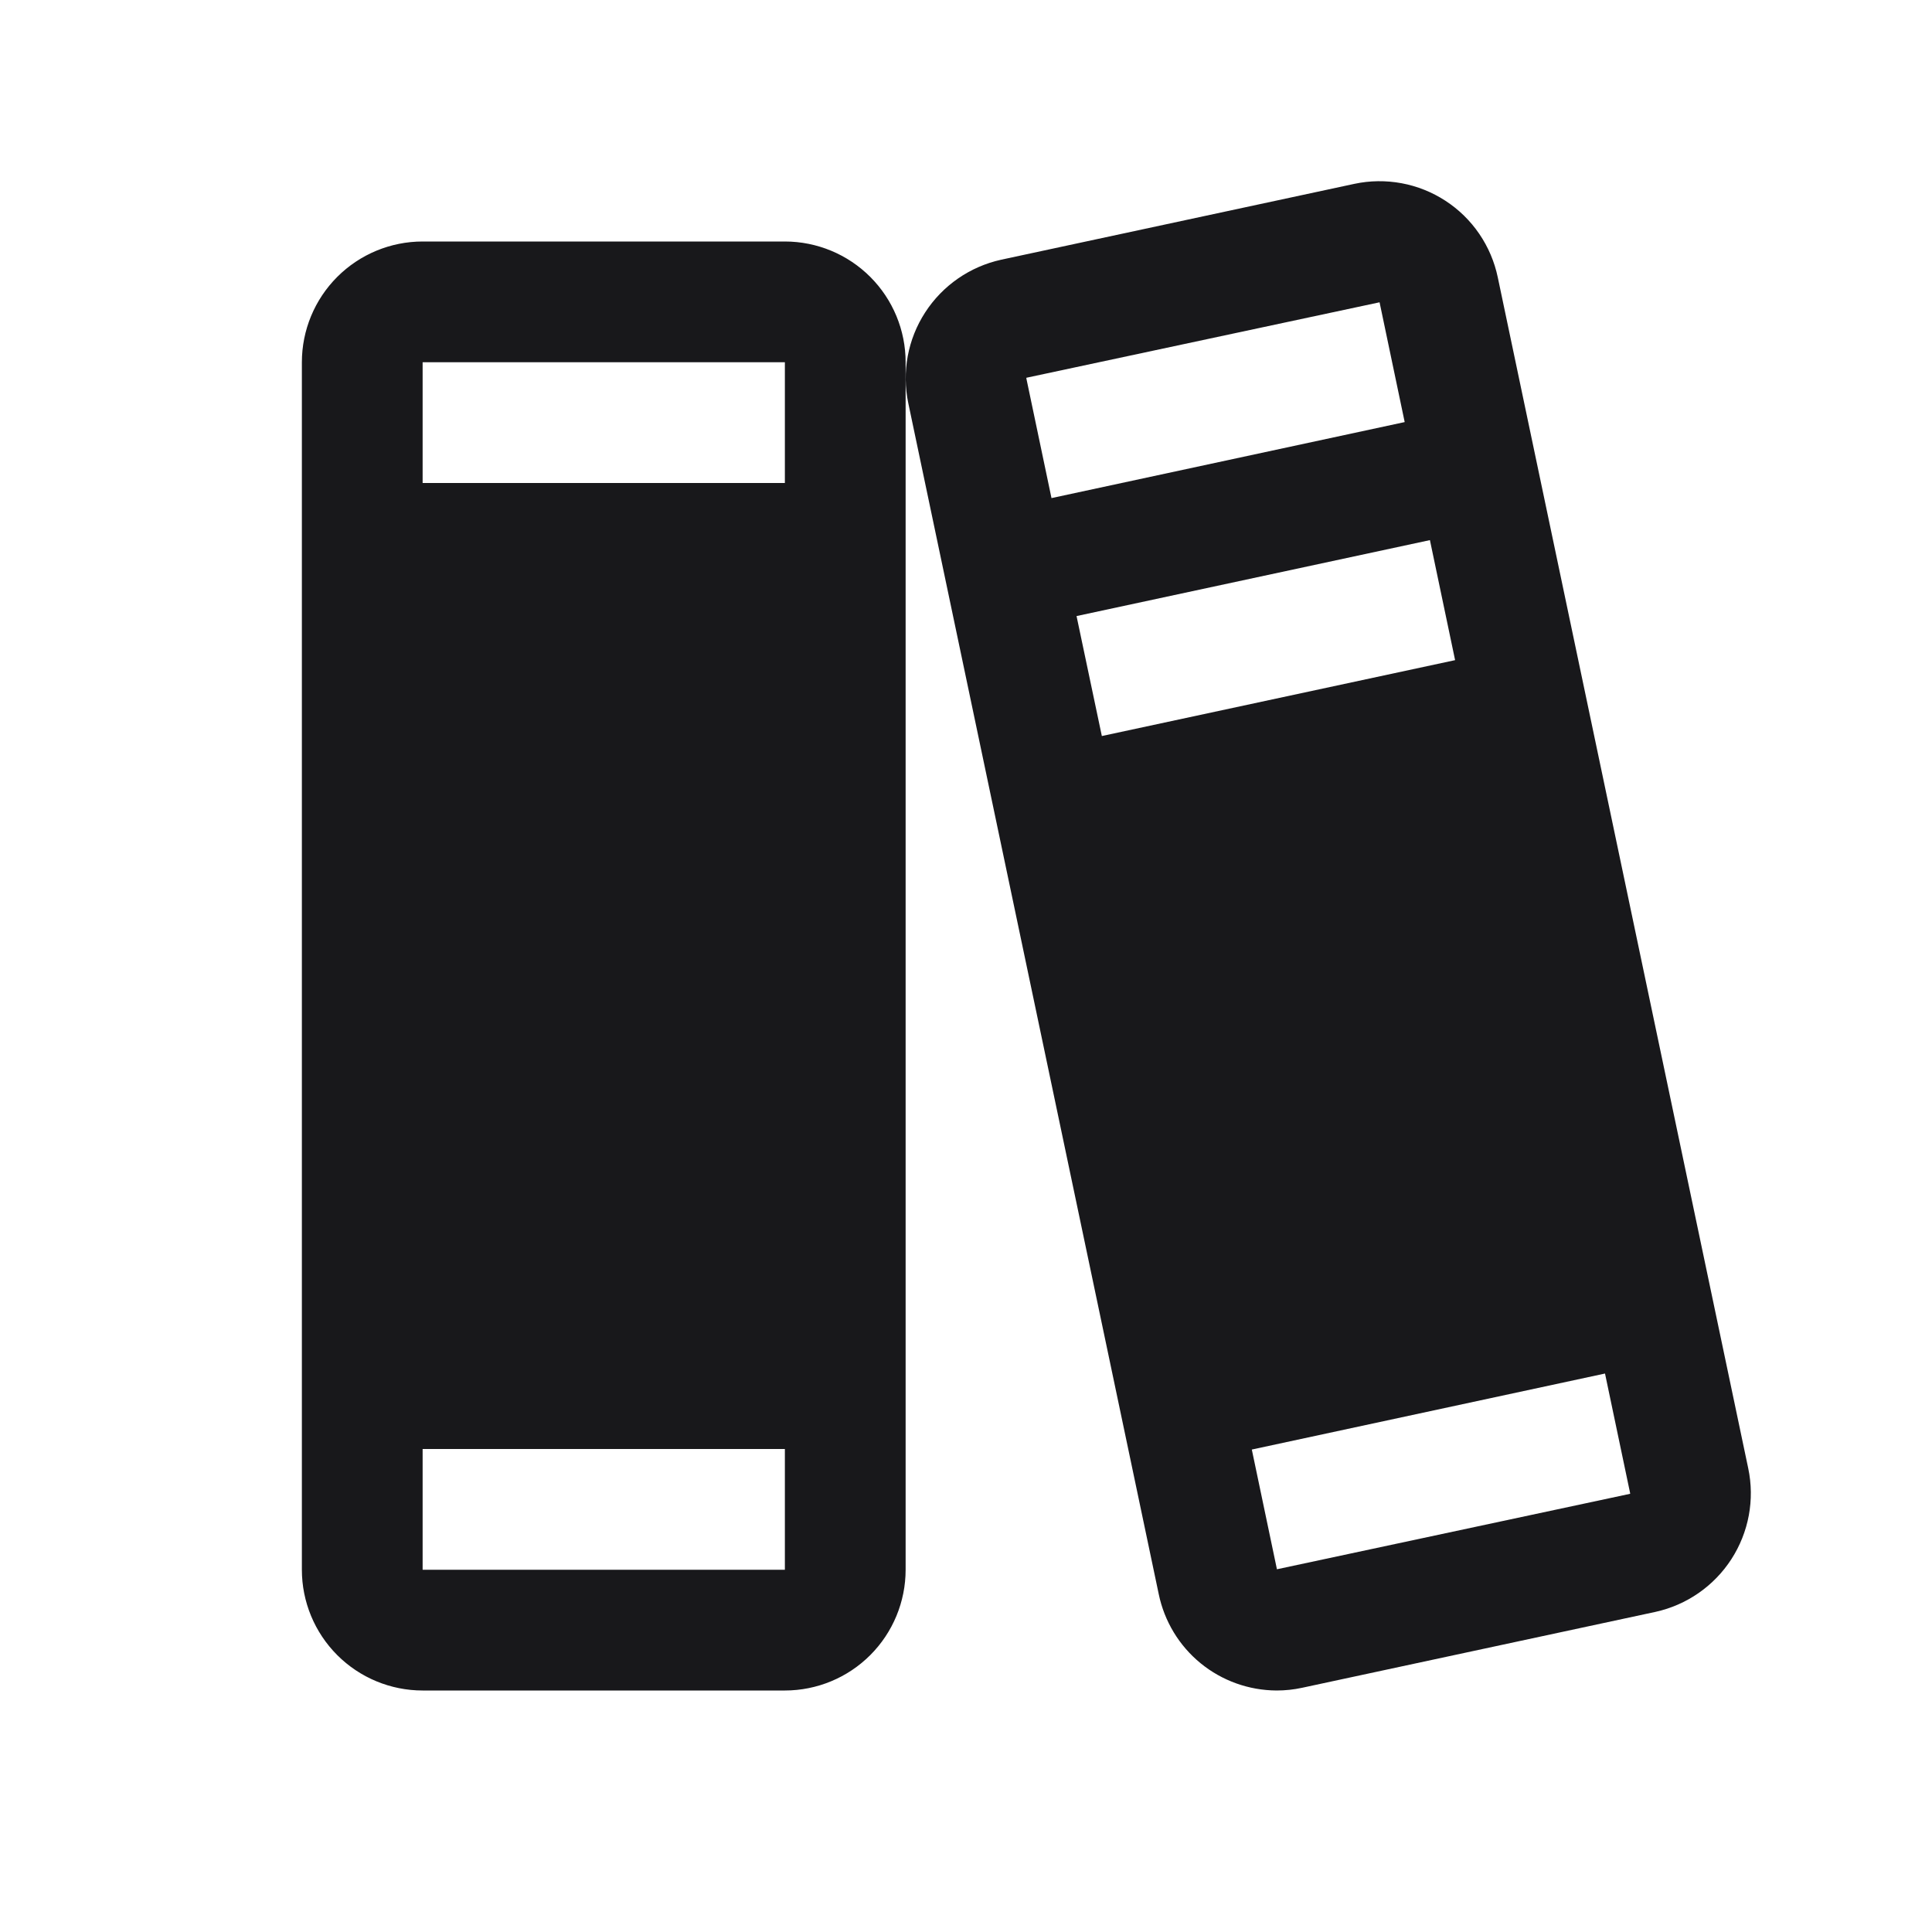
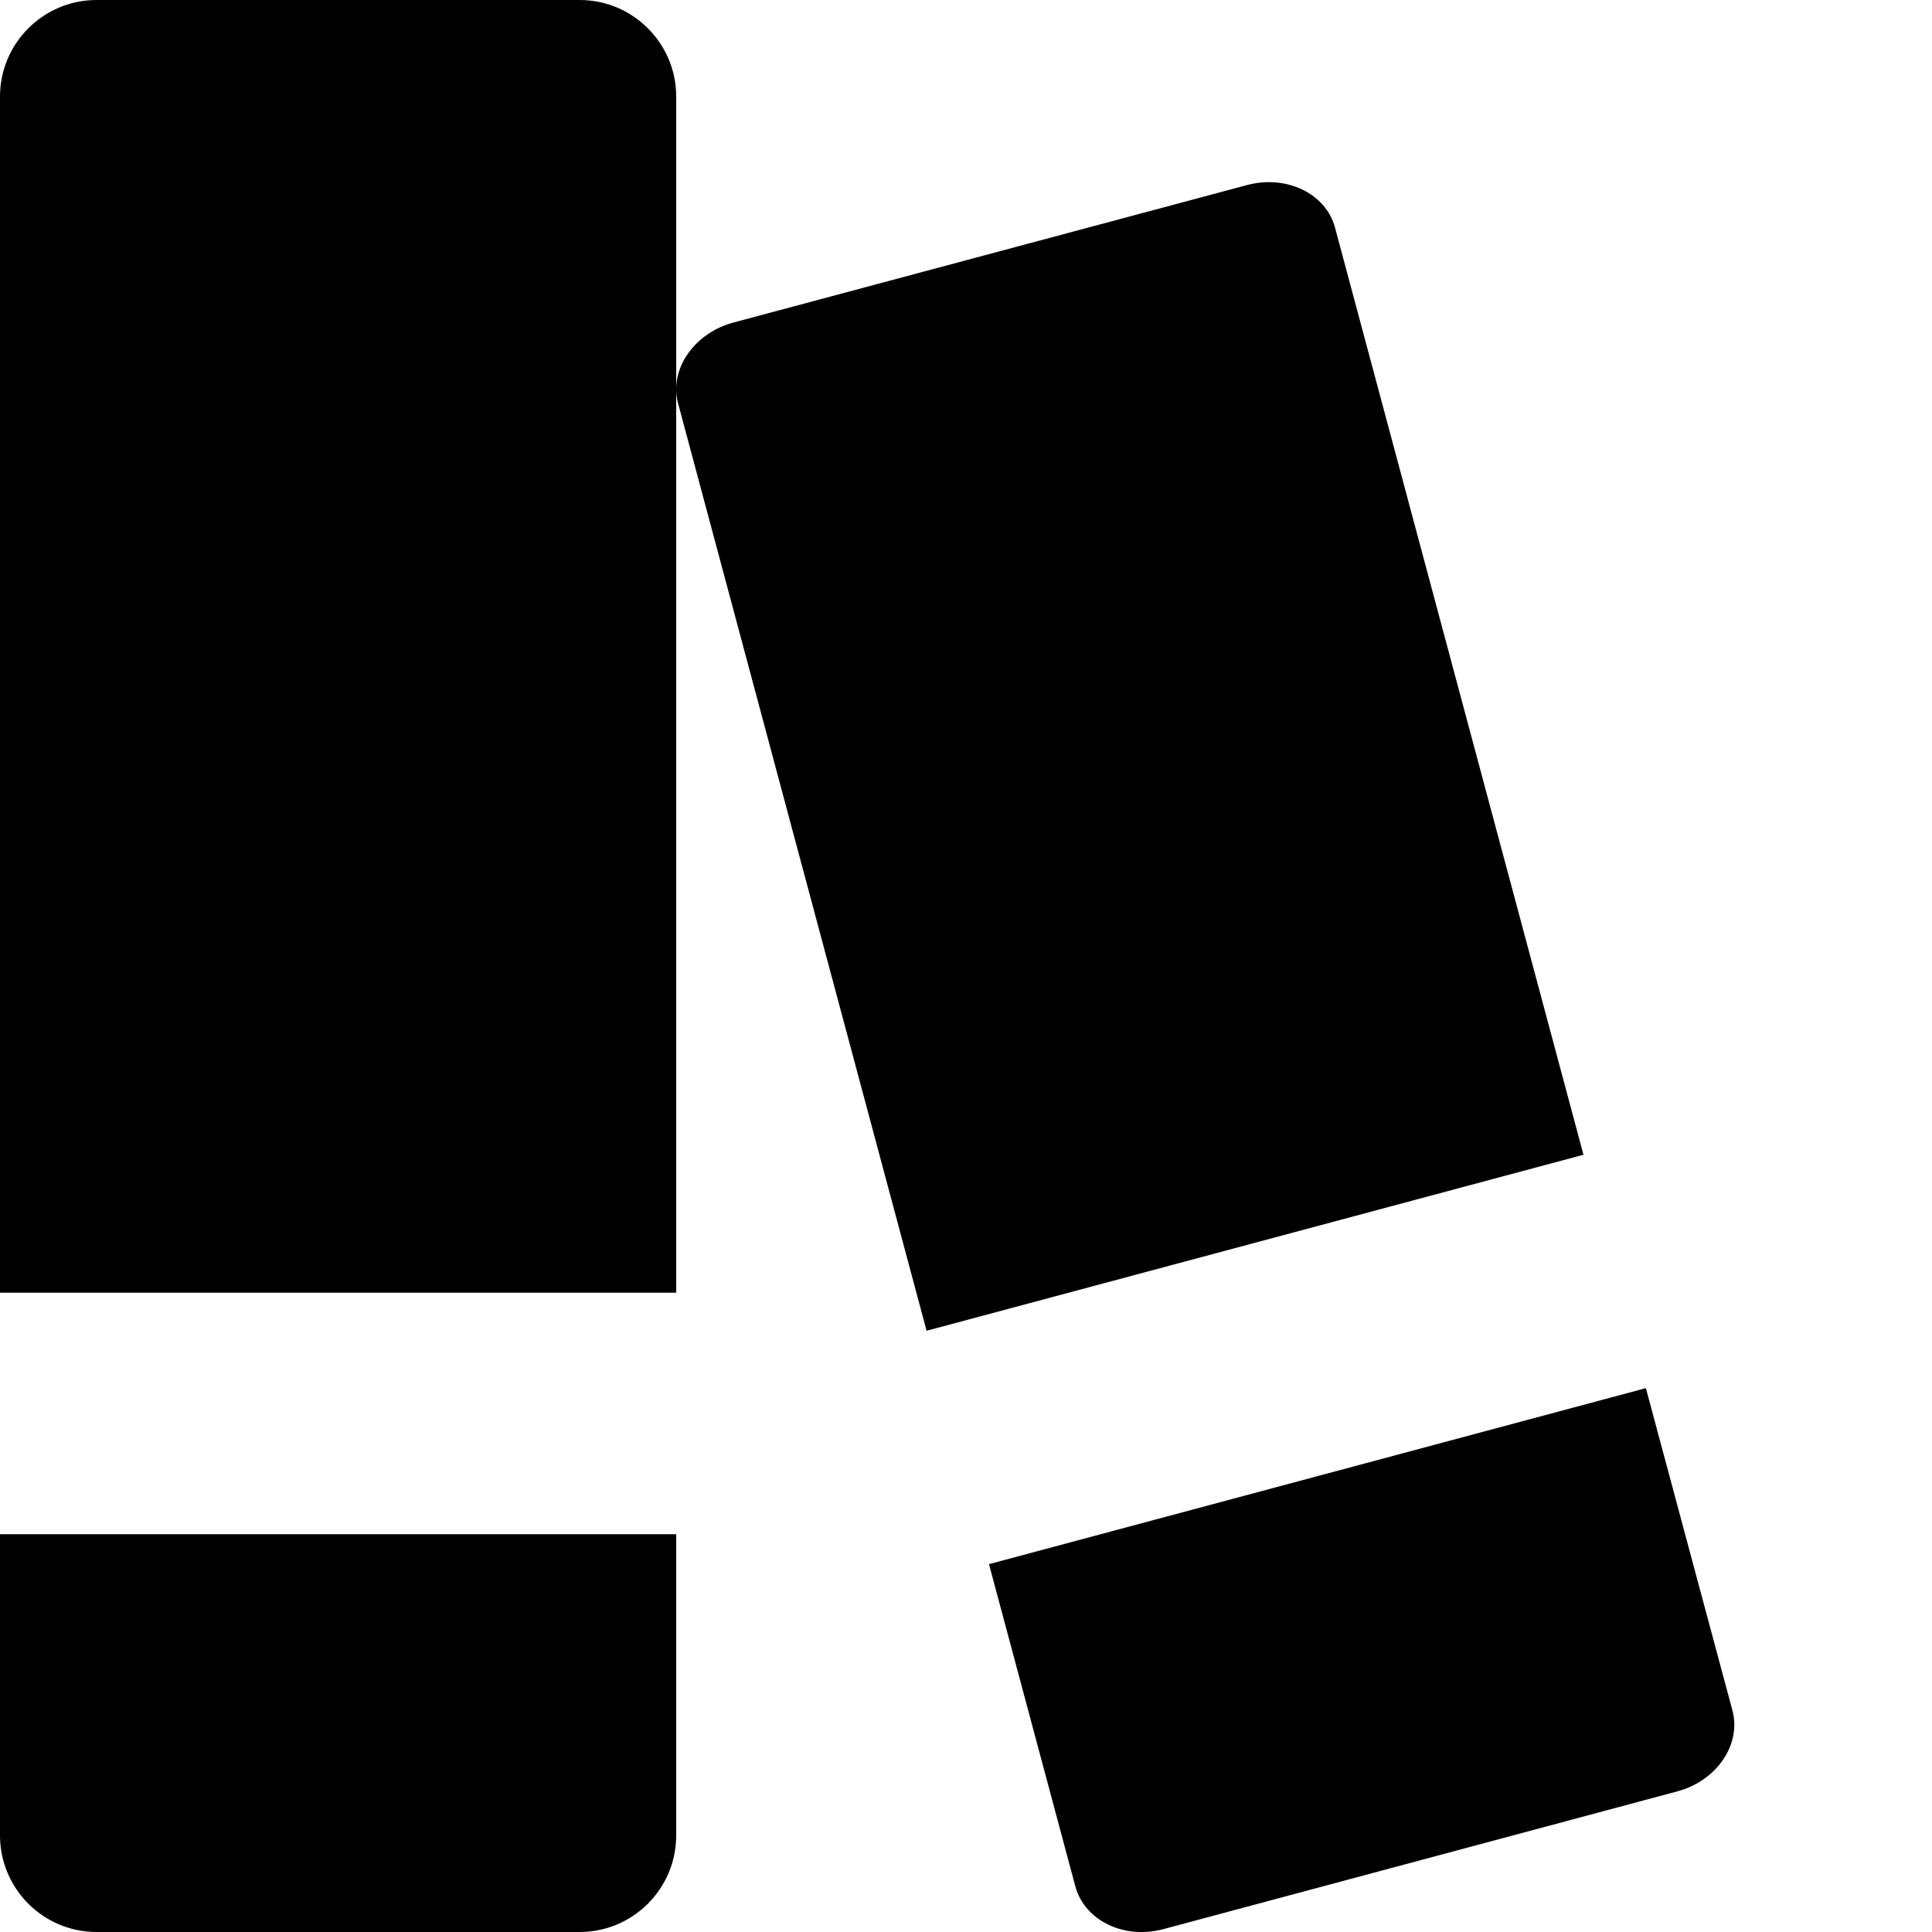
- <svg xmlns="http://www.w3.org/2000/svg" width="32" height="32" viewBox="0 0 32 32" fill="none">
-   <path d="M28.956 24.319L24.808 4.594C24.754 4.336 24.65 4.091 24.501 3.873C24.353 3.656 24.163 3.47 23.942 3.326C23.721 3.182 23.474 3.083 23.215 3.035C22.956 2.987 22.69 2.99 22.433 3.045L16.581 4.302C16.064 4.416 15.612 4.729 15.324 5.174C15.036 5.618 14.935 6.159 15.044 6.677L19.192 26.402C19.285 26.852 19.529 27.257 19.885 27.548C20.241 27.839 20.686 27.998 21.145 28C21.287 28 21.429 27.985 21.567 27.955L27.419 26.698C27.937 26.584 28.389 26.27 28.677 25.825C28.965 25.379 29.066 24.838 28.956 24.319ZM17 6.269C17 6.261 17 6.257 17 6.257L22.85 5.007L23.266 6.991L17.416 8.25L17 6.269ZM18.25 12.191L17.831 10.204L23.684 8.946L24.101 10.934L18.25 12.191ZM27 24.742L21.15 25.992L20.734 24.009L26.584 22.75L27 24.731C27 24.739 27 24.742 27 24.742ZM13 4H7C6.47 4 5.961 4.211 5.586 4.586C5.211 4.961 5 5.47 5 6V26C5 26.53 5.211 27.039 5.586 27.414C5.961 27.789 6.47 28 7 28H13C13.53 28 14.039 27.789 14.414 27.414C14.789 27.039 15 26.53 15 26V6C15 5.47 14.789 4.961 14.414 4.586C14.039 4.211 13.53 4 13 4ZM7 6H13V8H7V6ZM13 26H7V24H13V26Z" fill="#18181B" />
+ <svg xmlns="http://www.w3.org/2000/svg" fill="none" viewBox="0 0 10 10">
+   <path fill="#000" fill-rule="evenodd" d="M0 0.5C0 0.224 0.224 0 0.5 0H3C3.276 0 3.5 0.224 3.5 0.5V2.015V6.691H0V0.5ZM3.5 2.015C3.5 1.863 3.619 1.718 3.794 1.67L6.454 0.958C6.659 0.903 6.863 1.002 6.91 1.178L8.196 5.977L8.196 5.977L4.796 6.888L3.51 2.089C3.503 2.065 3.5 2.039 3.5 2.015ZM0 7.941H3.5V9.5C3.5 9.776 3.276 10 3 10H0.5C0.224 10 0 9.776 0 9.5V7.941ZM5.566 9.764L5.119 8.096L8.519 7.185L8.519 7.185L8.967 8.853C9.014 9.03 8.886 9.217 8.682 9.272L6.022 9.985C5.818 10.04 5.614 9.941 5.566 9.764Z" clip-rule="evenodd" />
</svg>
